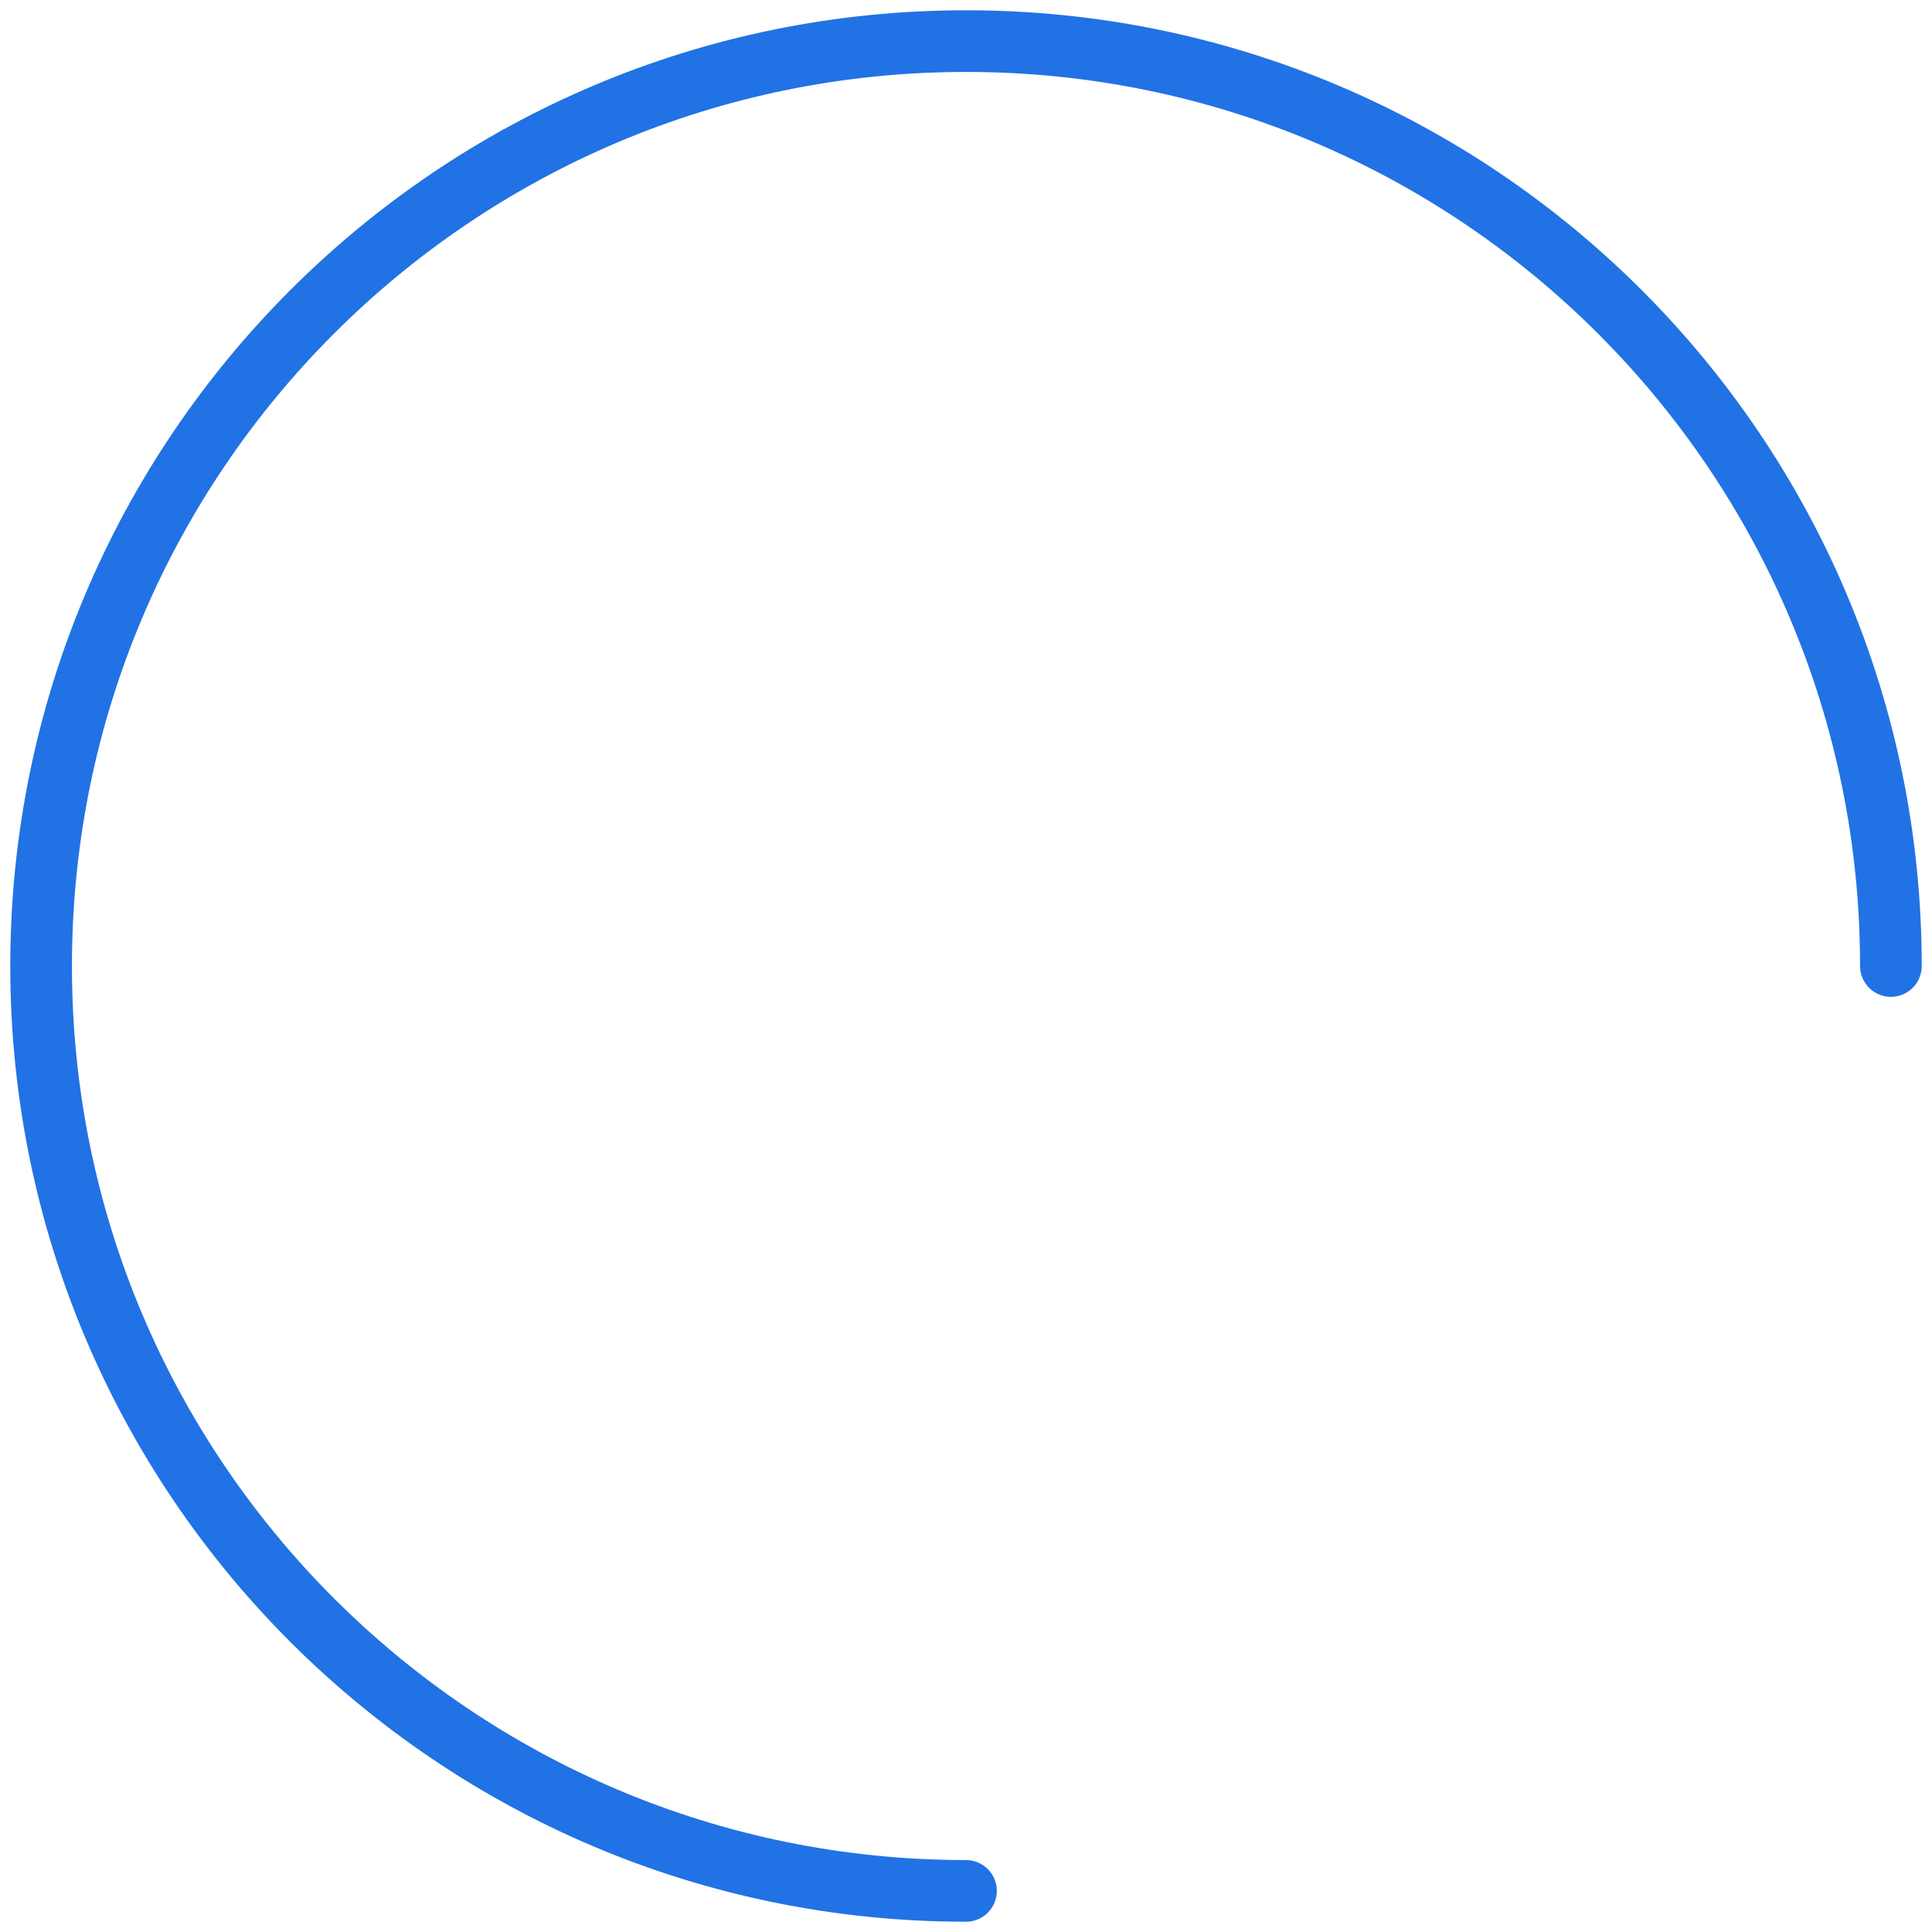
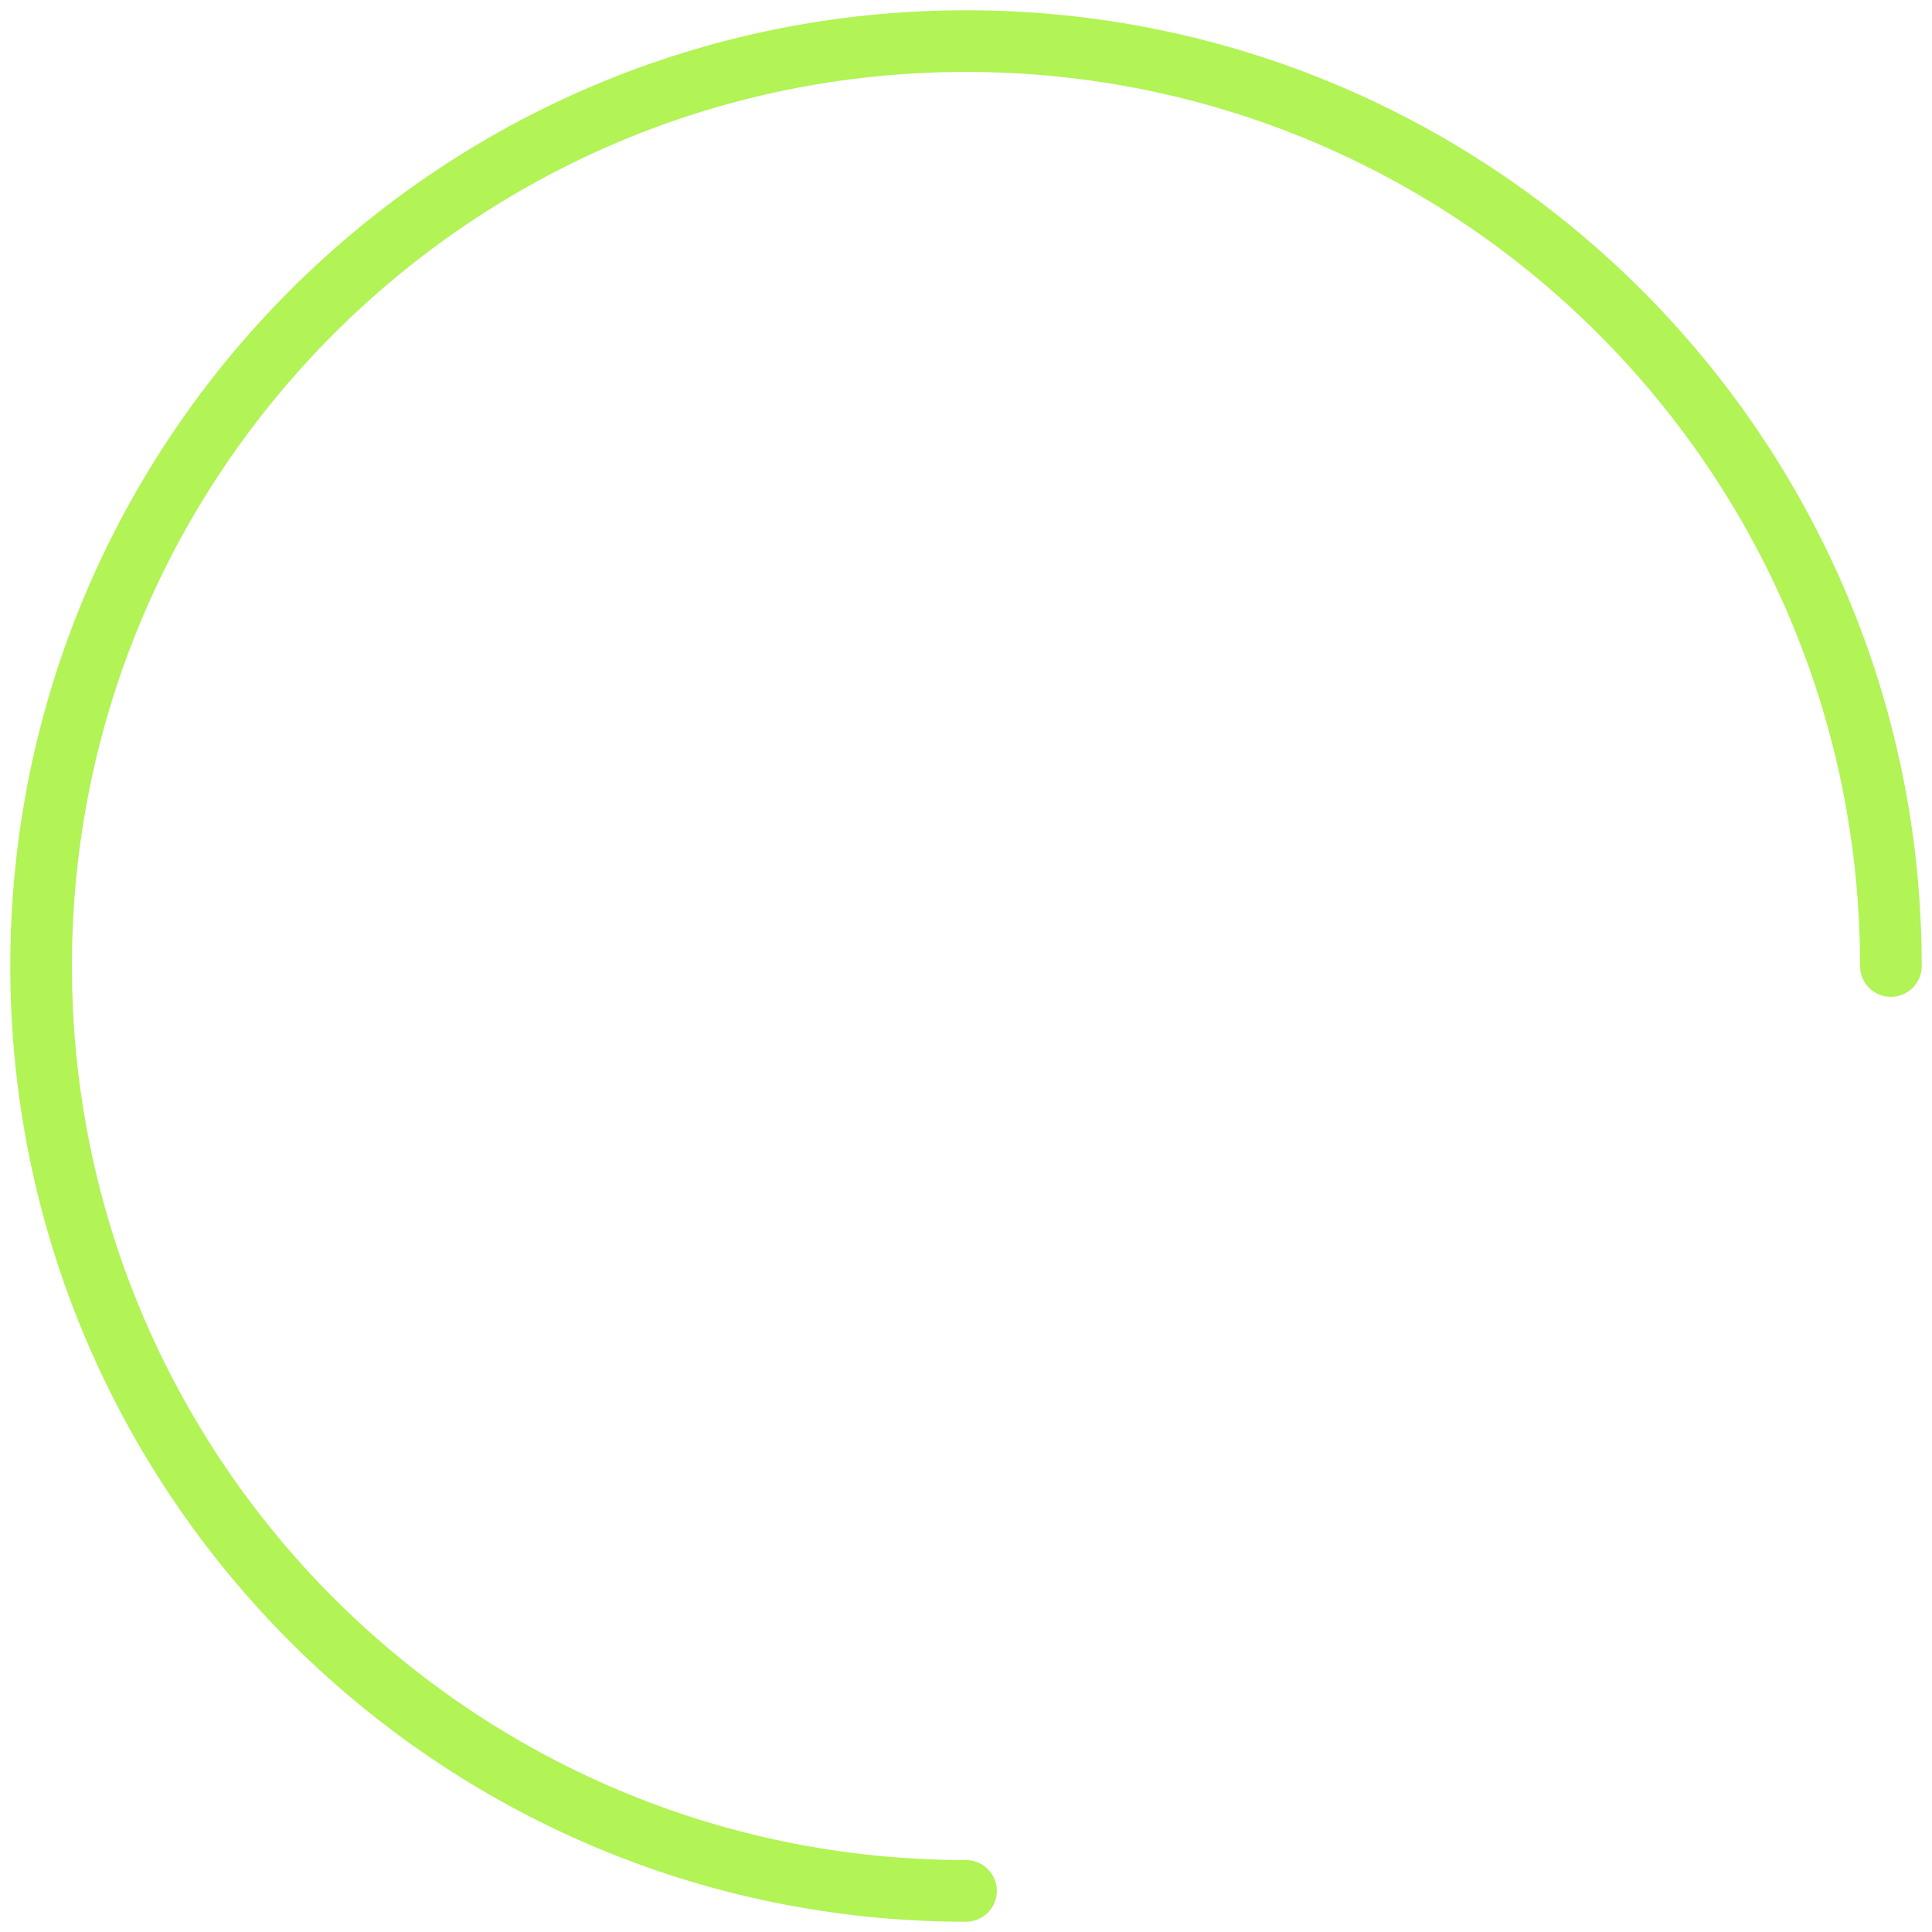
<svg xmlns="http://www.w3.org/2000/svg" width="94" height="94" viewBox="0 0 94 94" fill="none">
-   <path d="M92 47C92 22.147 71.853 2 47 2C22.147 2 2 22.147 2 47C2 71.853 22.147 92 47 92" stroke="#2172E5" stroke-width="3" stroke-linecap="round" stroke-linejoin="round" />
+   <path d="M92 47C92 22.147 71.853 2 47 2C22.147 2 2 22.147 2 47C2 71.853 22.147 92 47 92" stroke="#B2F355" stroke-width="3" stroke-linecap="round" stroke-linejoin="round" />
</svg>
